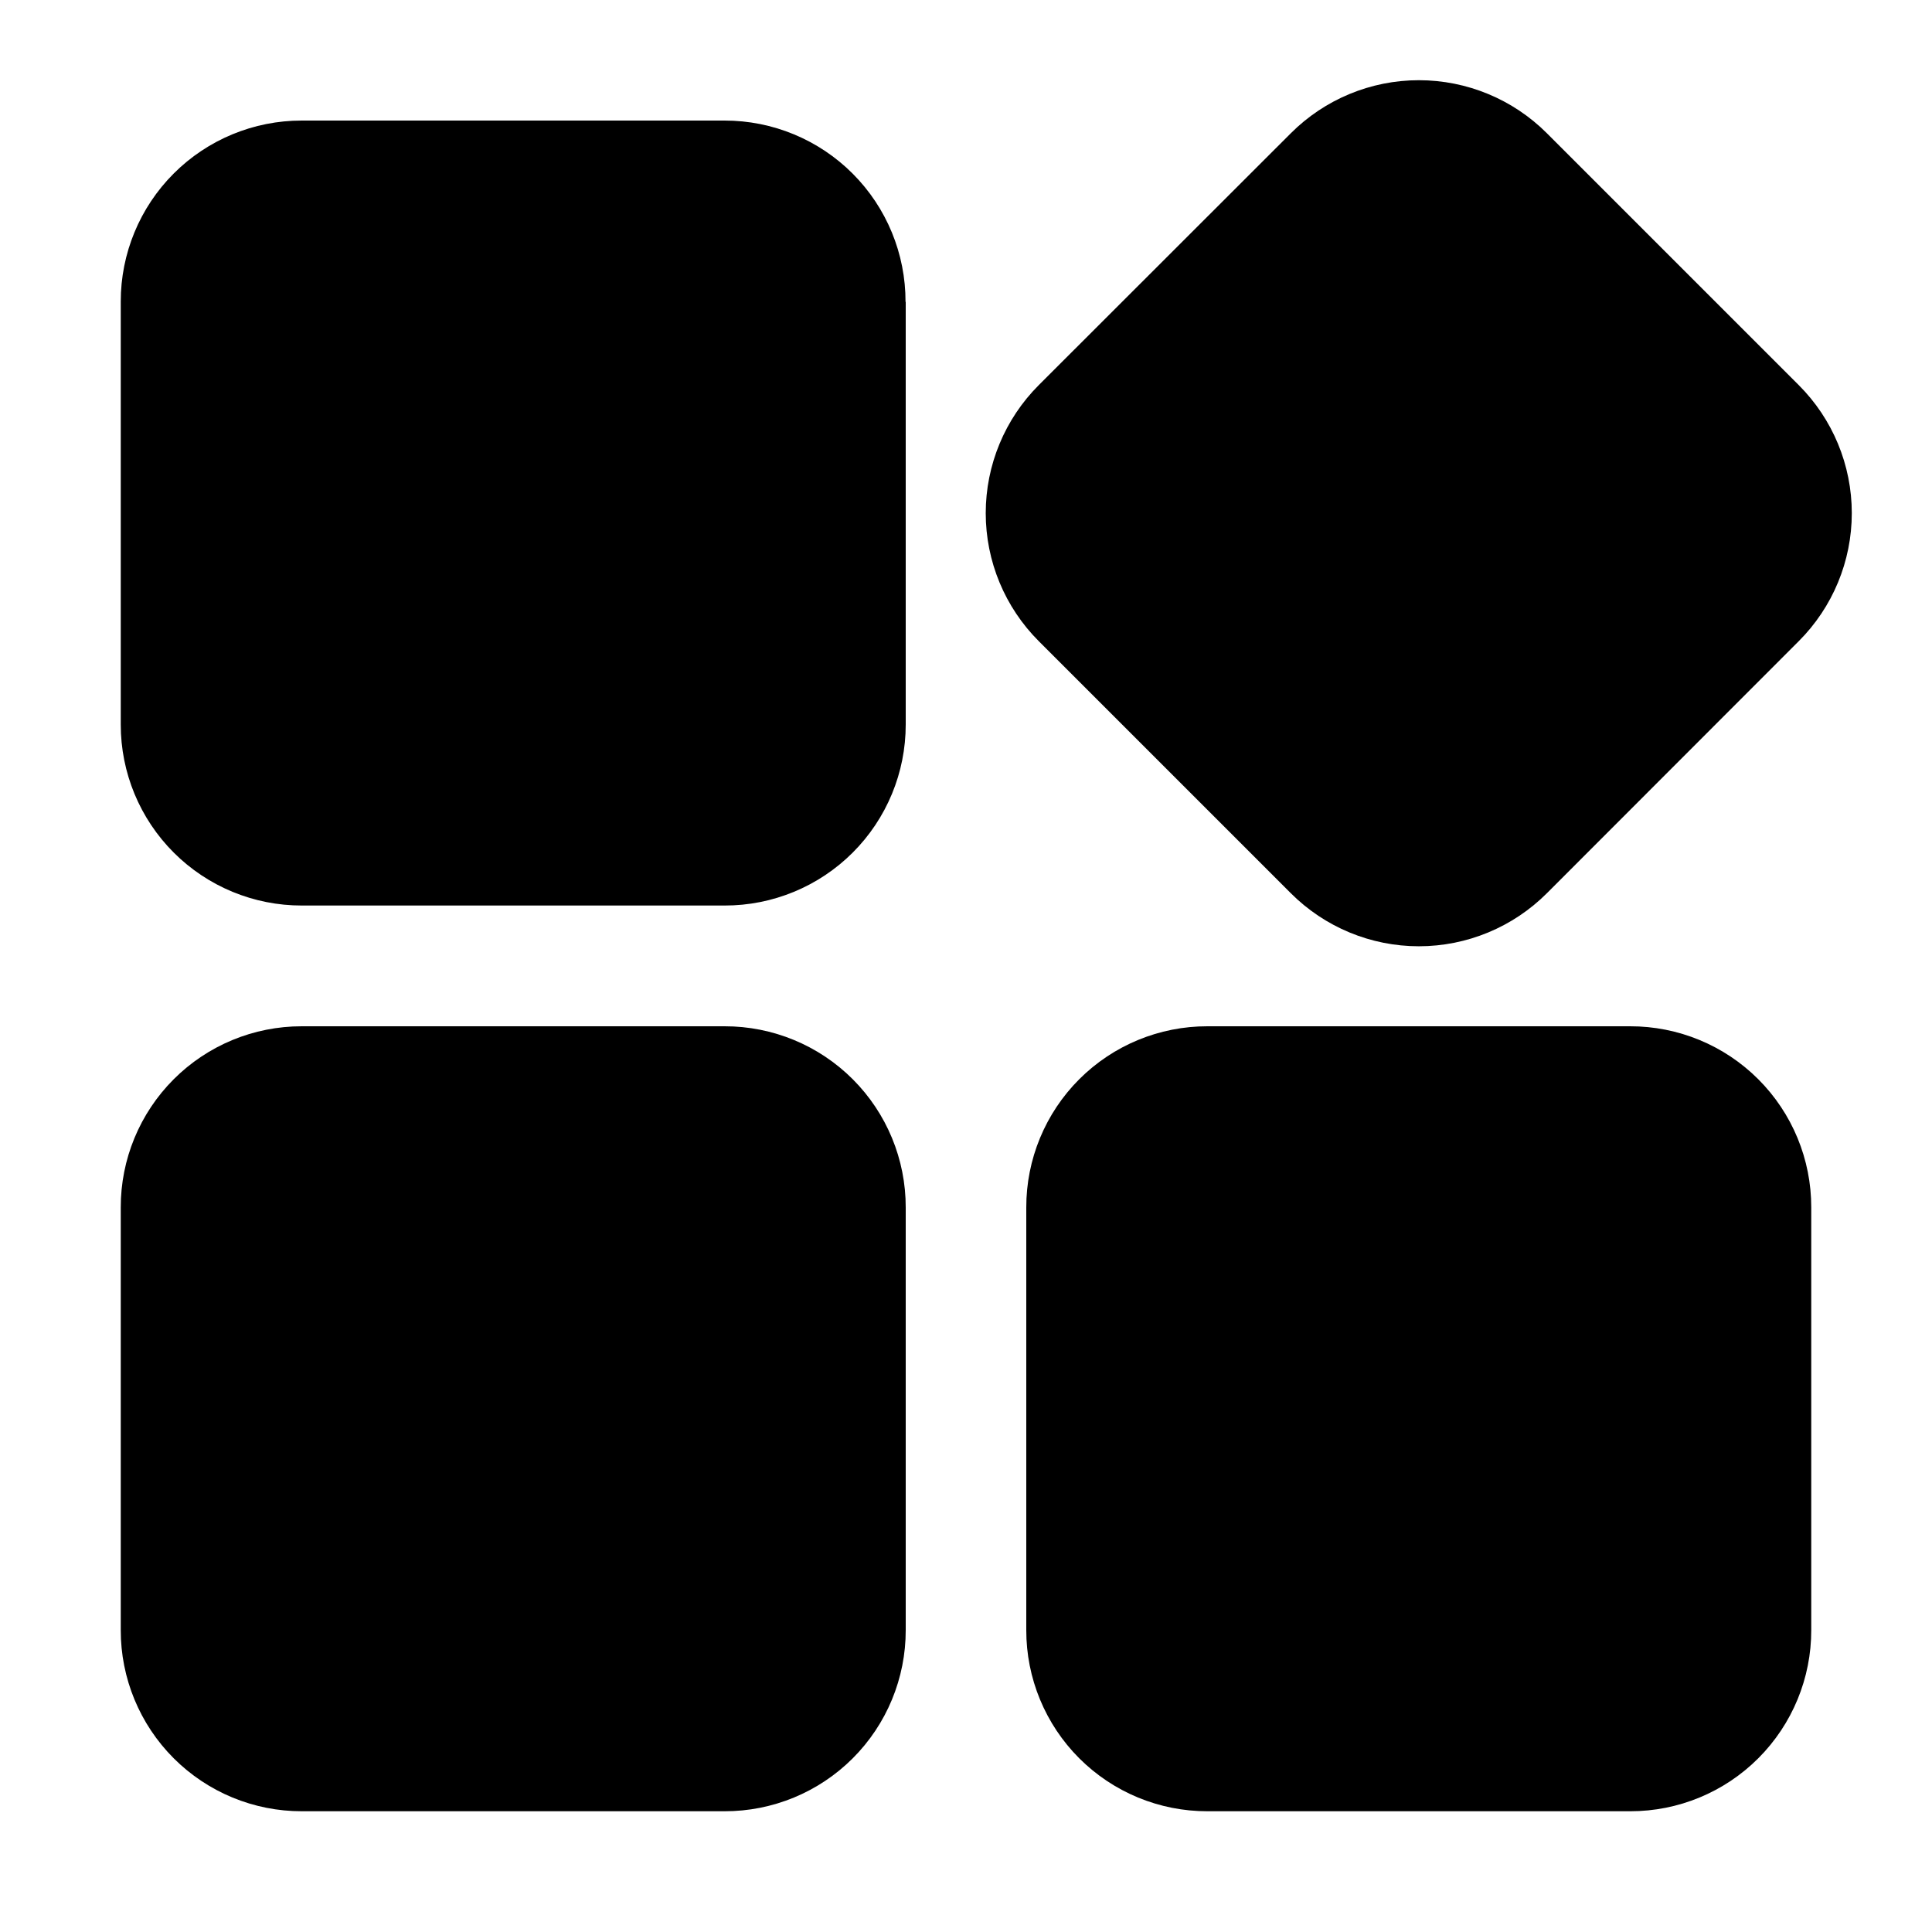
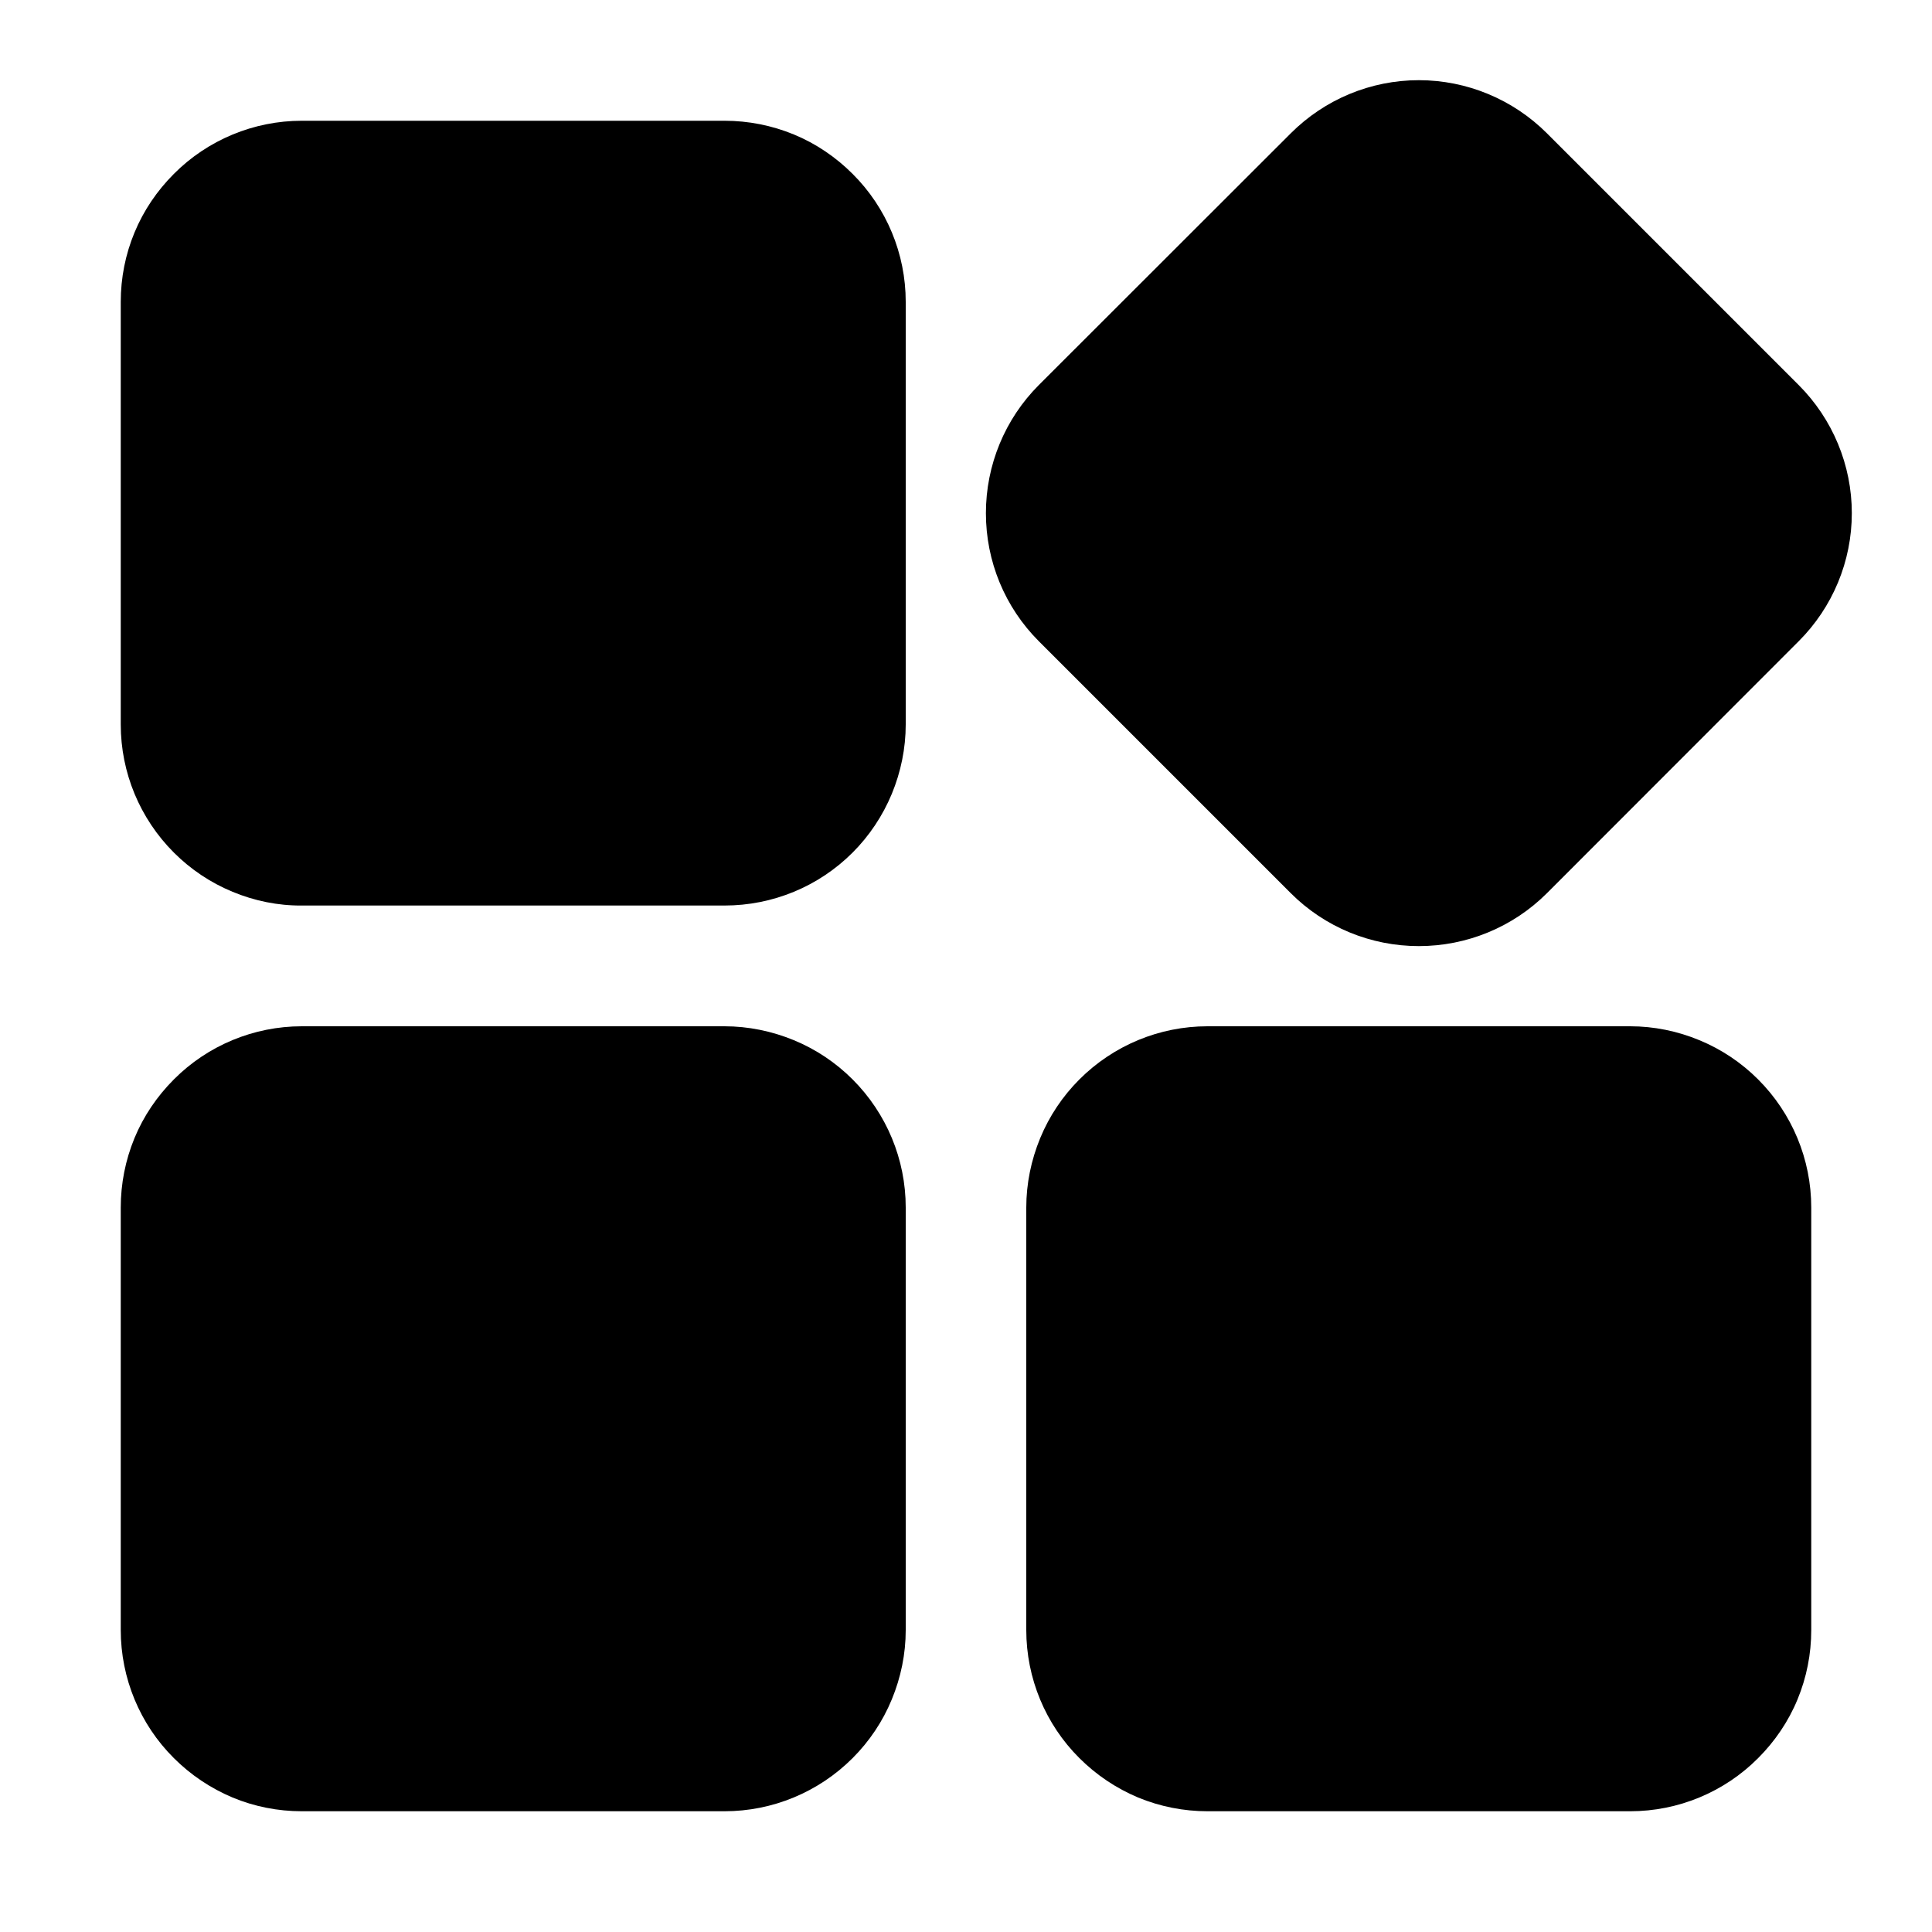
- <svg xmlns="http://www.w3.org/2000/svg" width="10" height="10" fill="none">
-   <path fill-rule="evenodd" clip-rule="evenodd" d="M4.688 6.25a.936.936 0 00-.938-.938H1.562a.936.936 0 00-.937.938v2.187a.936.936 0 00.938.938H3.75a.936.936 0 00.938-.938V6.25zm4.687 0a.936.936 0 00-.938-.938H6.25a.936.936 0 00-.938.938v2.187a.936.936 0 00.938.938h2.188a.936.936 0 00.937-.938V6.25zM8.007 4.623L9.31 3.319a.937.937 0 000-1.326L8.007.69a.937.937 0 00-1.326 0L5.377 1.993a.937.937 0 000 1.326l1.304 1.304a.937.937 0 001.326 0zm-3.32-3.06A.936.936 0 003.75.624H1.562a.936.936 0 00-.937.937V3.75a.936.936 0 00.938.937H3.75a.936.936 0 00.938-.937V1.562z" fill="#000" />
+ <svg xmlns="http://www.w3.org/2000/svg" width="10" height="10" viewBox="0 0 10 10" fill="none">
+   <path fill-rule="evenodd" clip-rule="evenodd" d="M4.688 6.25C4.688 6.001 4.589 5.763 4.413 5.587C4.326 5.5 4.223 5.431 4.109 5.384C3.995 5.337 3.873 5.312 3.75 5.312H1.562C1.314 5.312 1.075 5.411 0.9 5.587C0.813 5.674 0.743 5.777 0.696 5.891C0.649 6.005 0.625 6.127 0.625 6.25V8.437C0.625 8.686 0.724 8.925 0.9 9.1C0.987 9.187 1.09 9.256 1.204 9.304C1.317 9.351 1.439 9.375 1.562 9.375H3.75C3.999 9.375 4.237 9.276 4.413 9.1C4.5 9.013 4.569 8.91 4.616 8.796C4.663 8.682 4.688 8.561 4.688 8.437V6.25ZM9.375 6.25C9.375 6.001 9.276 5.763 9.1 5.587C9.013 5.5 8.91 5.431 8.796 5.384C8.683 5.337 8.561 5.312 8.438 5.312H6.25C6.001 5.312 5.763 5.411 5.587 5.587C5.5 5.674 5.431 5.777 5.384 5.891C5.337 6.005 5.312 6.127 5.312 6.25V8.437C5.312 8.686 5.411 8.925 5.587 9.1C5.674 9.187 5.777 9.256 5.891 9.304C6.005 9.351 6.127 9.375 6.25 9.375H8.438C8.686 9.375 8.925 9.276 9.1 9.1C9.187 9.013 9.257 8.91 9.304 8.796C9.351 8.682 9.375 8.561 9.375 8.437V6.25ZM8.007 4.623L9.31 3.319C9.486 3.143 9.585 2.905 9.585 2.656C9.585 2.408 9.486 2.169 9.31 1.993L8.007 0.69C7.831 0.514 7.592 0.415 7.344 0.415C7.095 0.415 6.857 0.514 6.681 0.69L5.377 1.993C5.201 2.169 5.103 2.408 5.103 2.656C5.103 2.905 5.201 3.143 5.377 3.319L6.681 4.623C6.857 4.799 7.095 4.897 7.344 4.897C7.592 4.897 7.831 4.799 8.007 4.623ZM4.688 1.562C4.688 1.314 4.589 1.075 4.413 0.9C4.326 0.813 4.223 0.743 4.109 0.696C3.995 0.649 3.873 0.625 3.75 0.625H1.562C1.314 0.625 1.075 0.724 0.9 0.9C0.813 0.987 0.743 1.09 0.696 1.204C0.649 1.317 0.625 1.439 0.625 1.562V3.75C0.625 3.999 0.724 4.237 0.9 4.413C0.987 4.5 1.09 4.569 1.204 4.616C1.317 4.663 1.439 4.688 1.562 4.687H3.75C3.999 4.687 4.237 4.589 4.413 4.413C4.5 4.326 4.569 4.222 4.616 4.109C4.663 3.995 4.688 3.873 4.688 3.75V1.562Z" fill="black" />
</svg>
